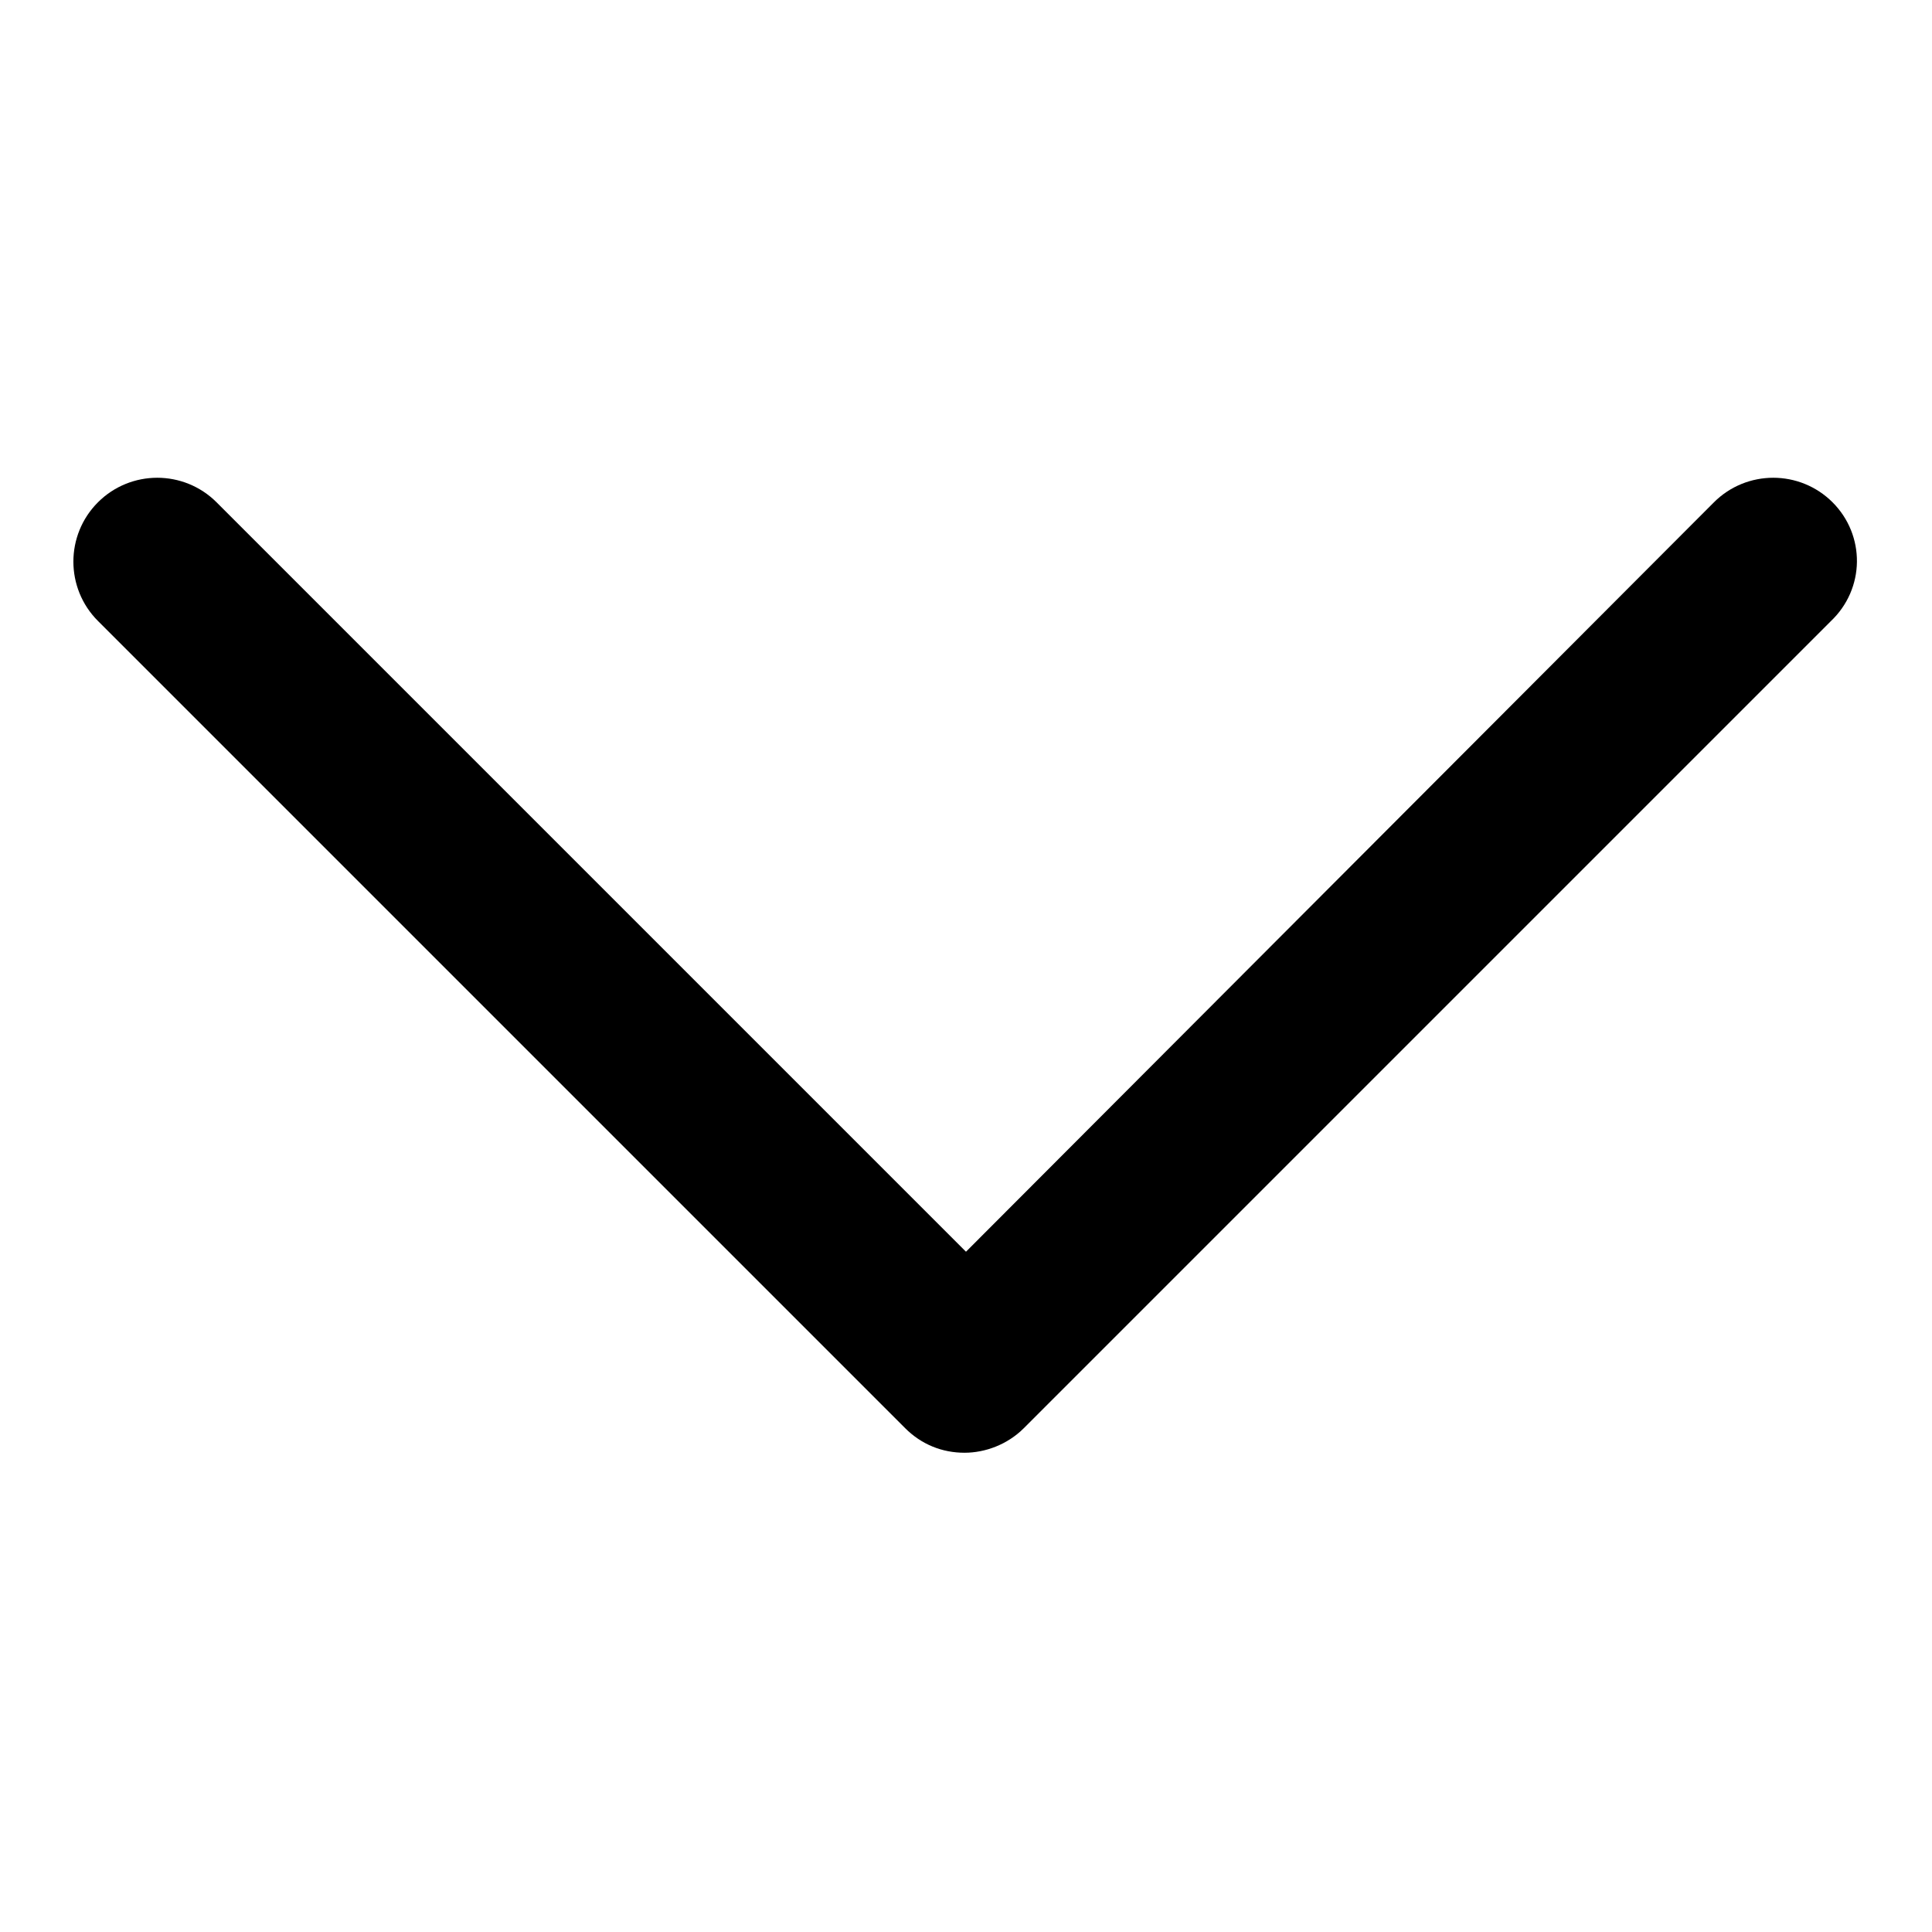
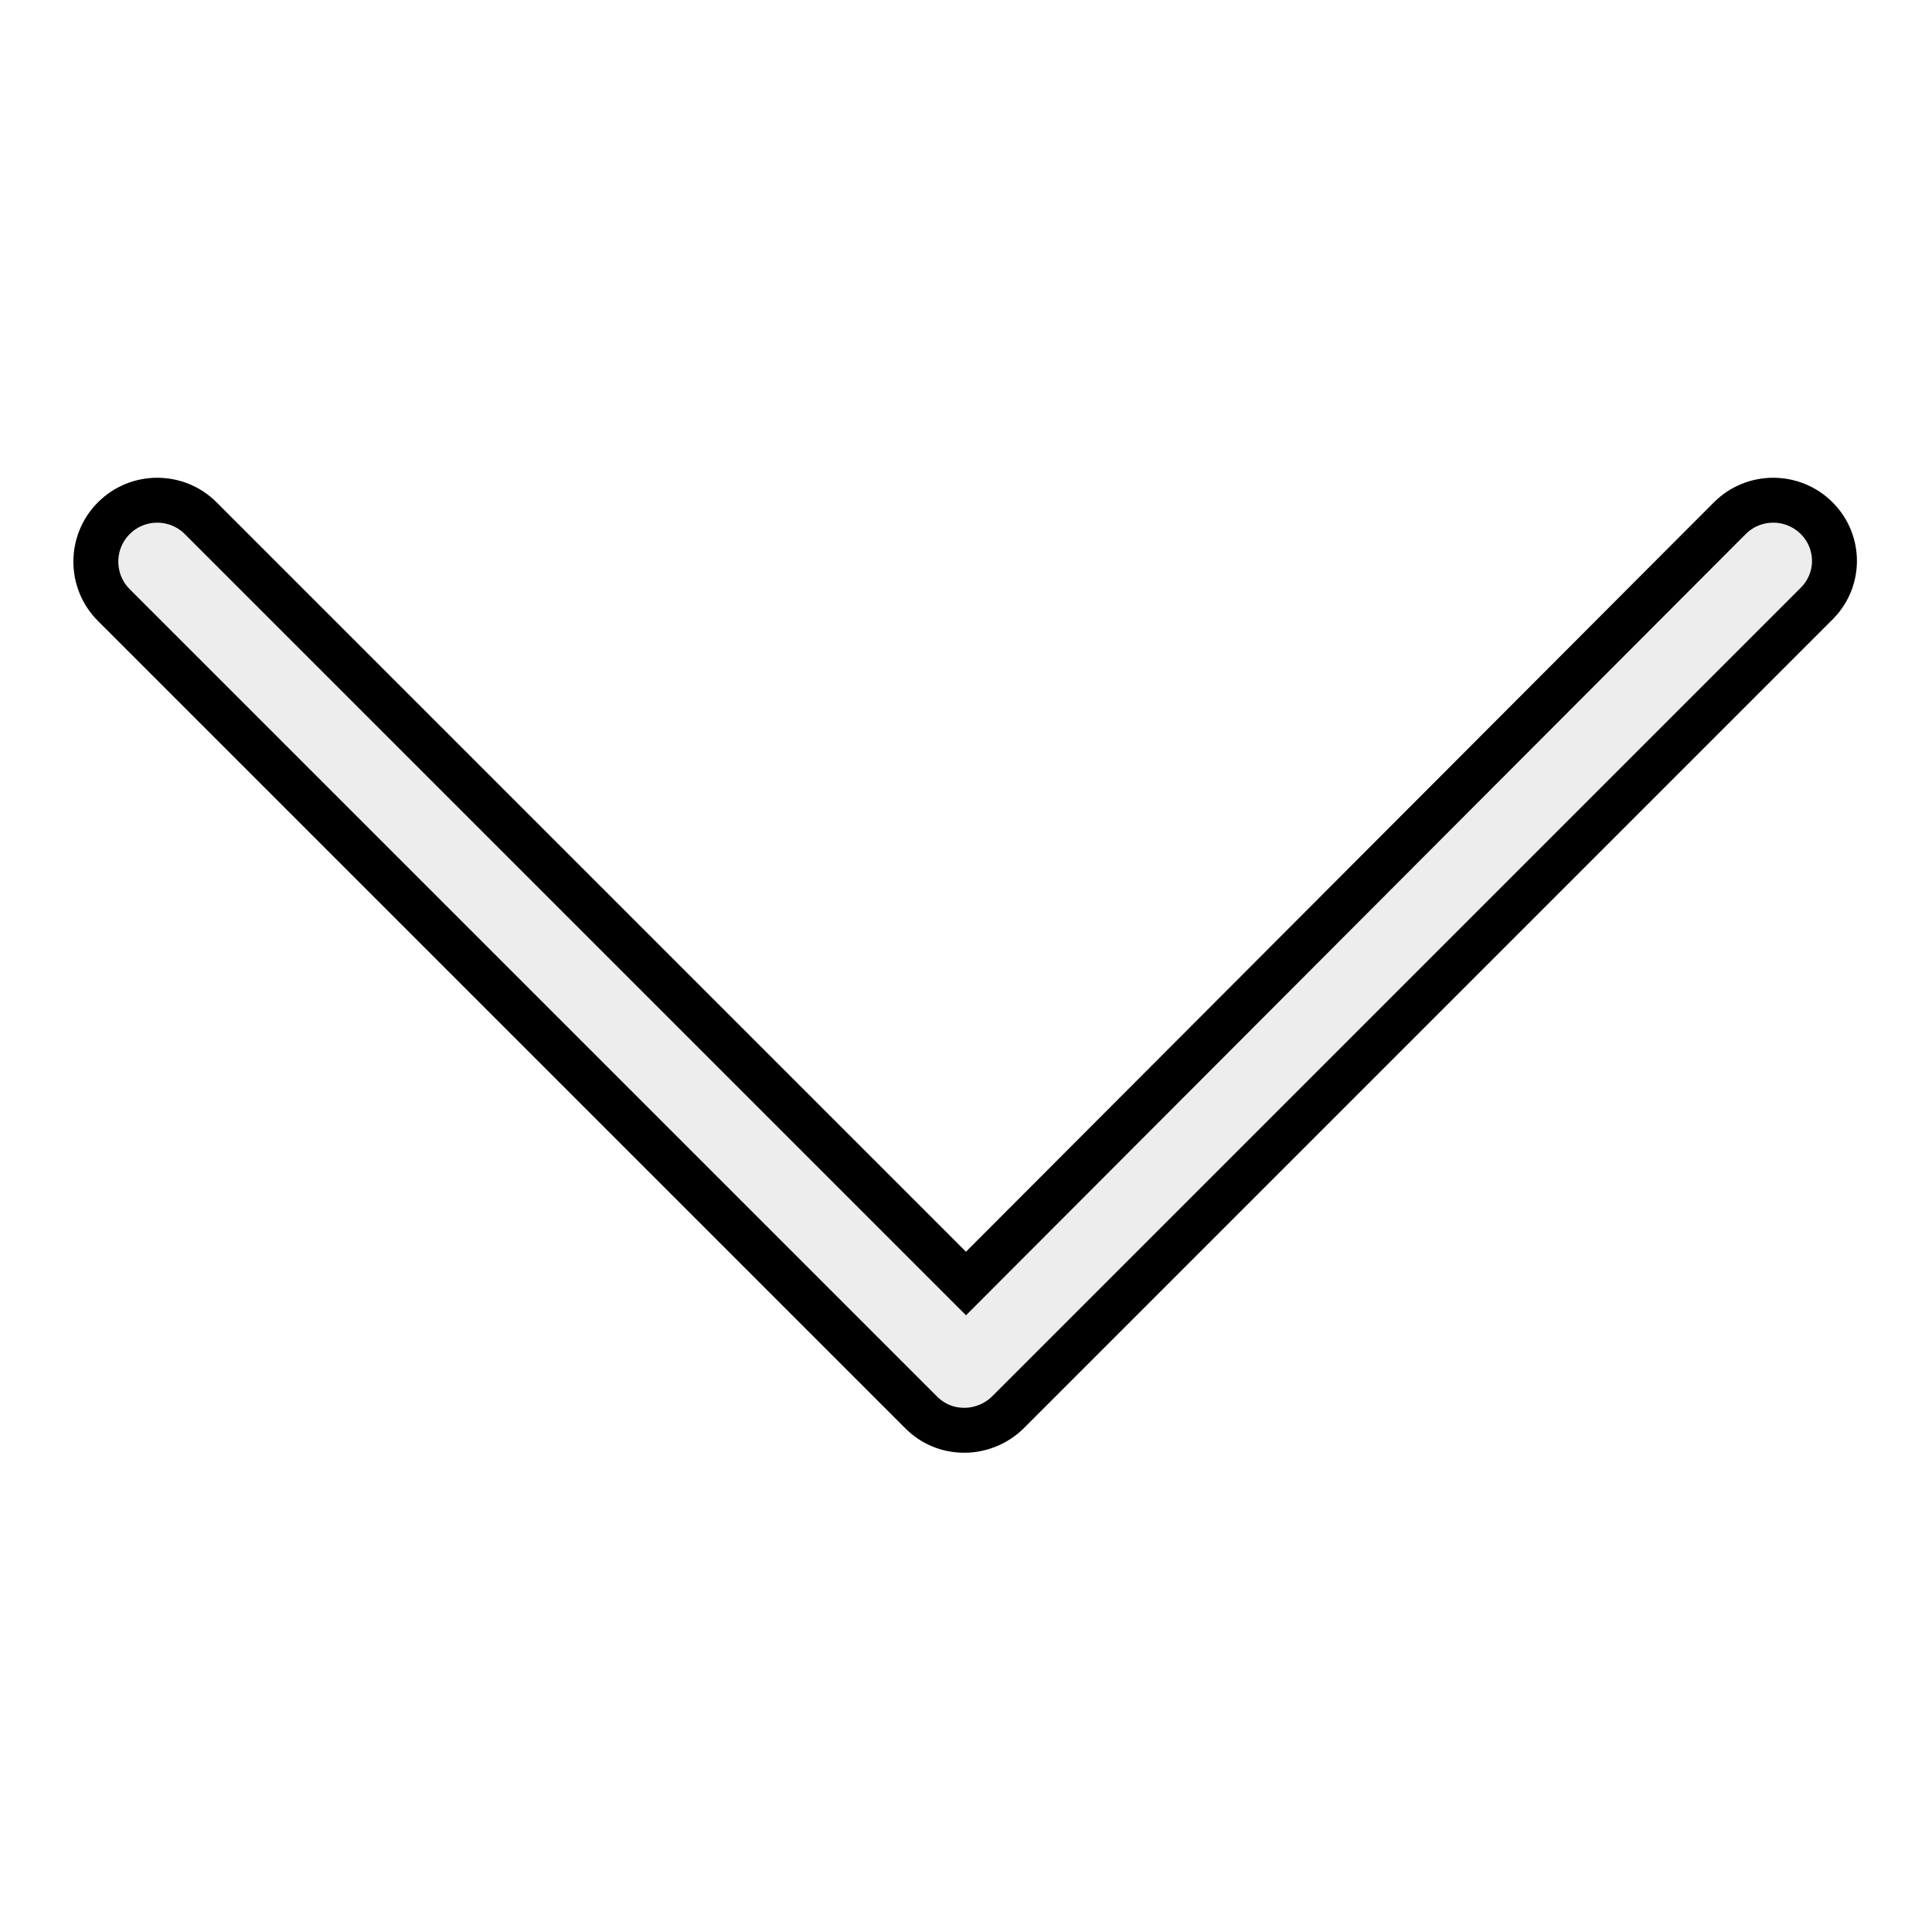
<svg xmlns="http://www.w3.org/2000/svg" version="1.1" id="arrow" viewBox="0 0 129 129" enable-background="new 0 0 129 129">
  <g>
-     <path d="m121.3,34.6c-1.6-1.6-4.2-1.6-5.8,0l-51,51.1-51.1-51.1c-1.6-1.6-4.2-1.6-5.8,0-1.6,1.6-1.6,4.2 0,5.8l53.9,53.9c0.8,0.8 1.8,1.2 2.9,1.2 1,0 2.1-0.4 2.9-1.2l53.9-53.9c1.7-1.6 1.7-4.2 0.1-5.8z" stroke="black" stroke-width="3" />
+     <path style="fill: #ededed;" d="m121.3,34.6c-1.6-1.6-4.2-1.6-5.8,0l-51,51.1-51.1-51.1c-1.6-1.6-4.2-1.6-5.8,0-1.6,1.6-1.6,4.2 0,5.8l53.9,53.9c0.8,0.8 1.8,1.2 2.9,1.2 1,0 2.1-0.4 2.9-1.2l53.9-53.9c1.7-1.6 1.7-4.2 0.1-5.8z" stroke="black" stroke-width="3" />
  </g>
</svg>
